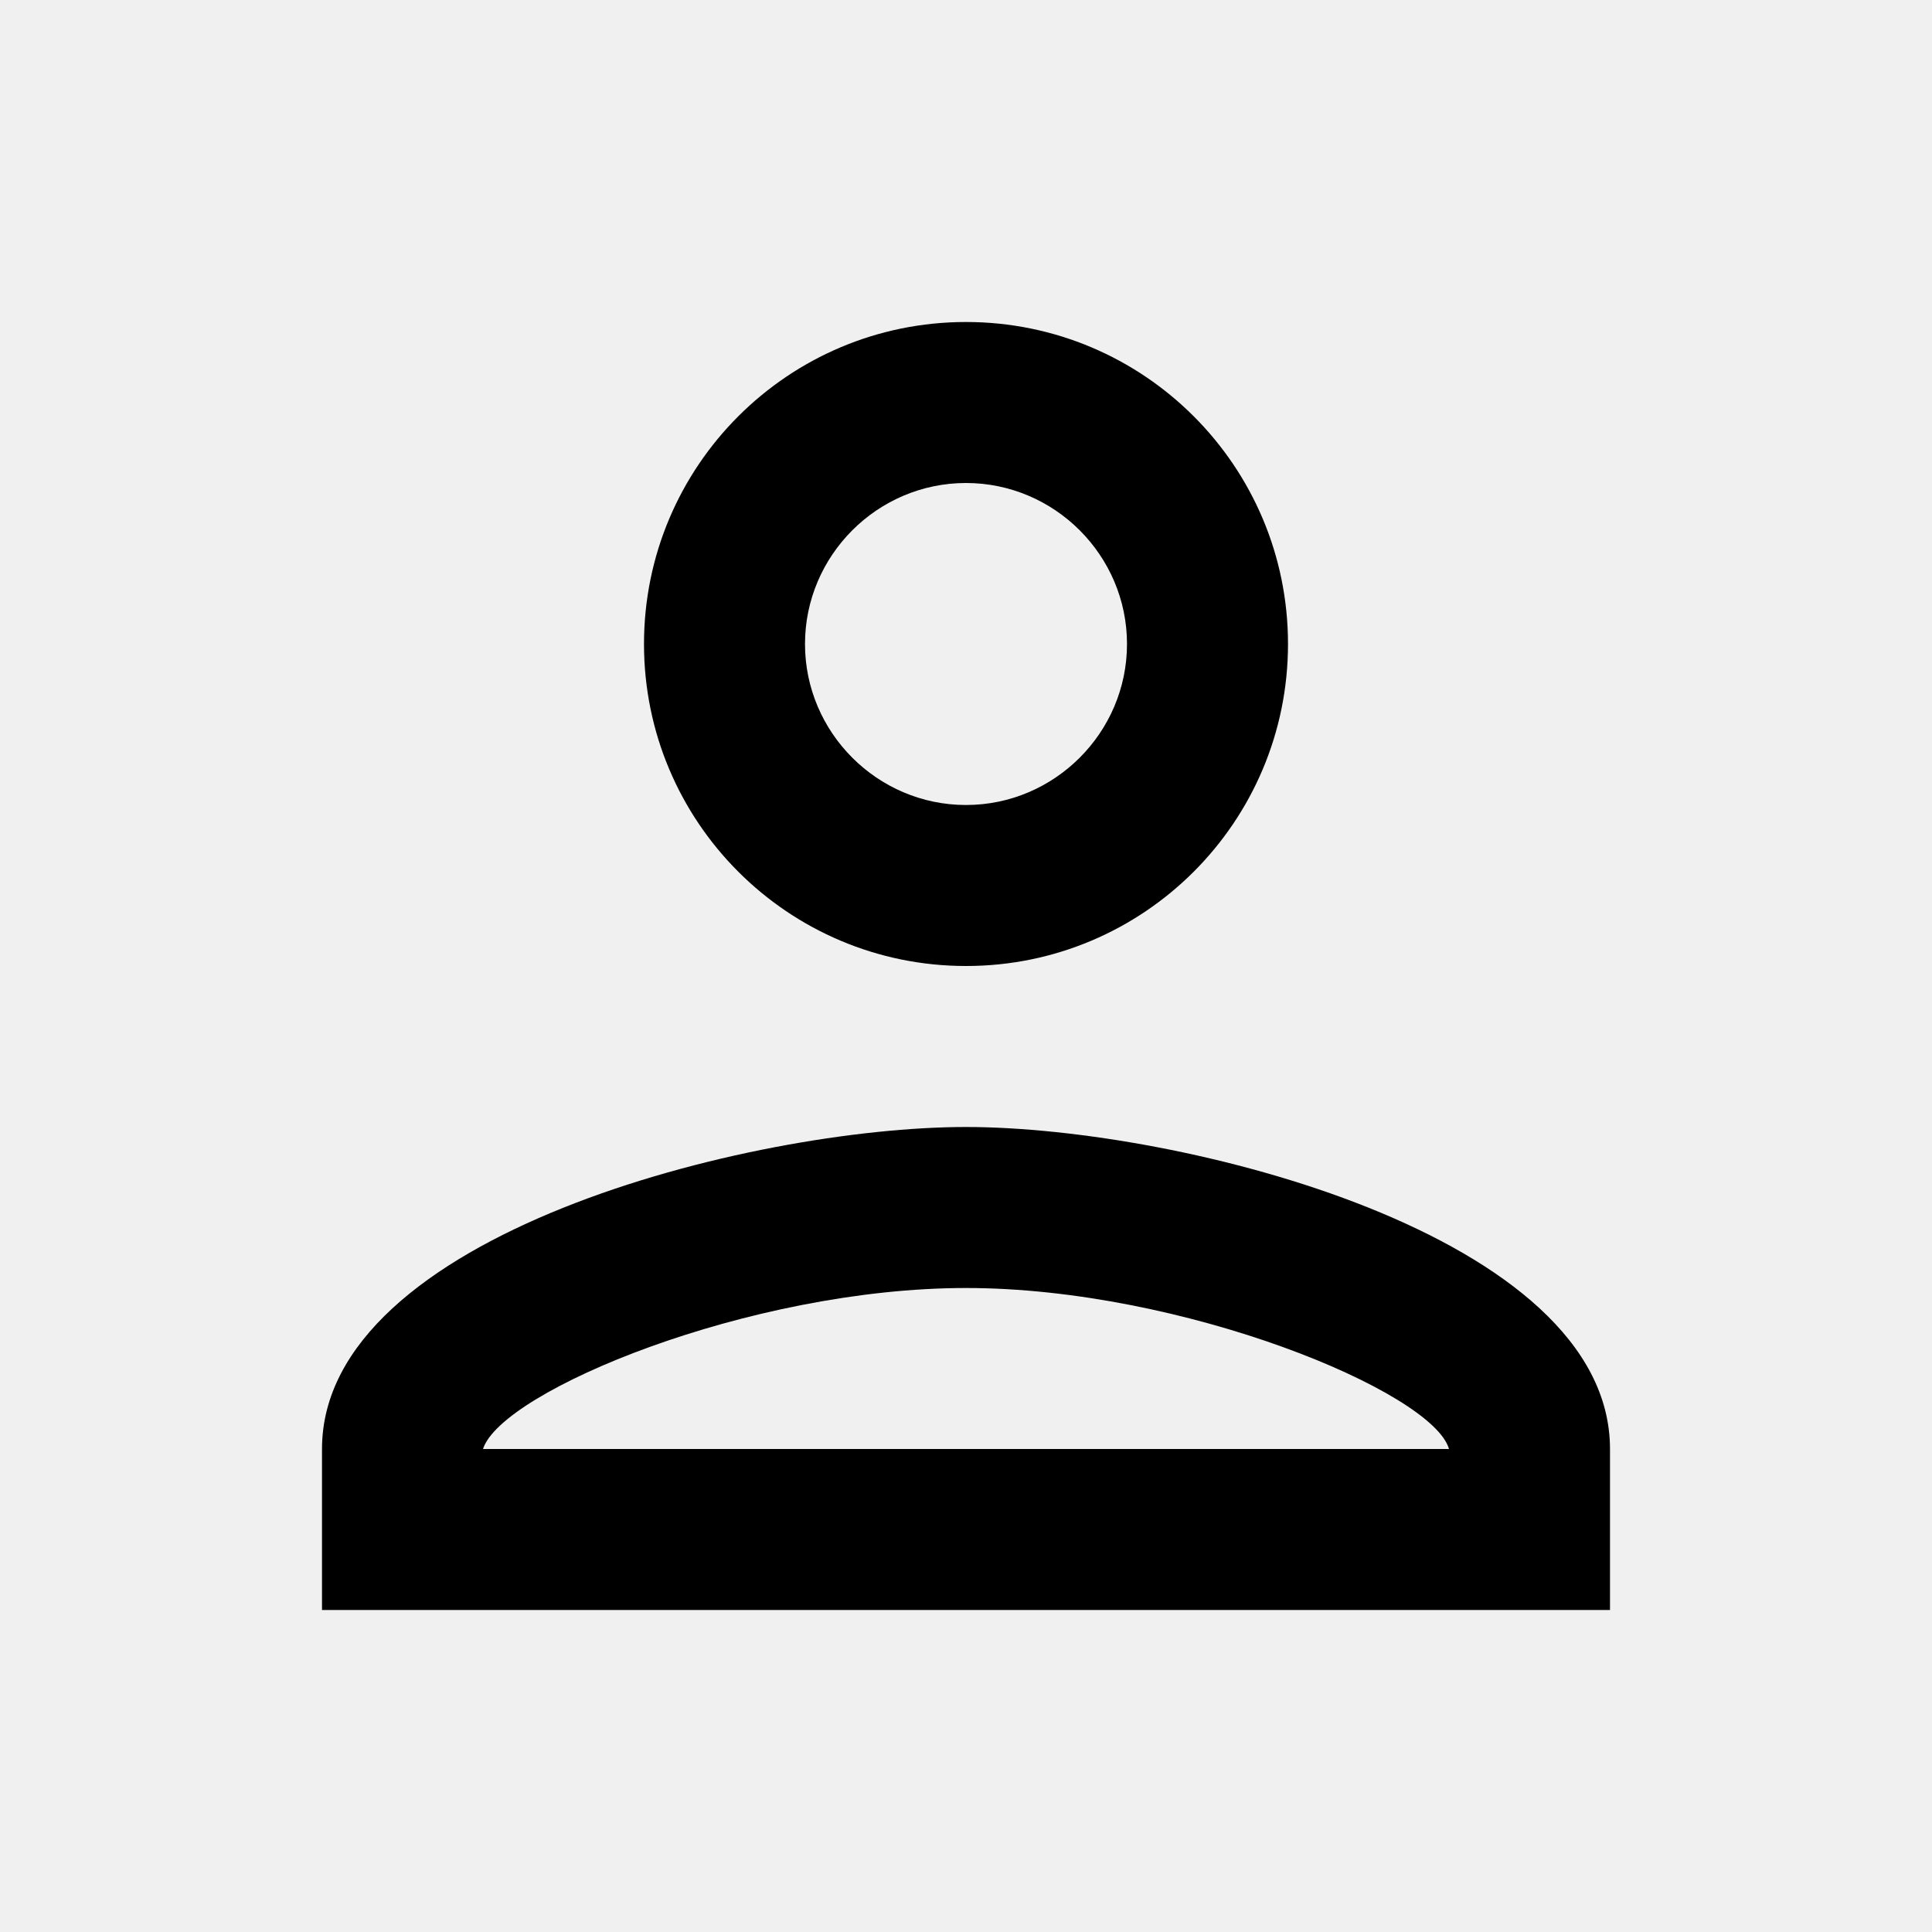
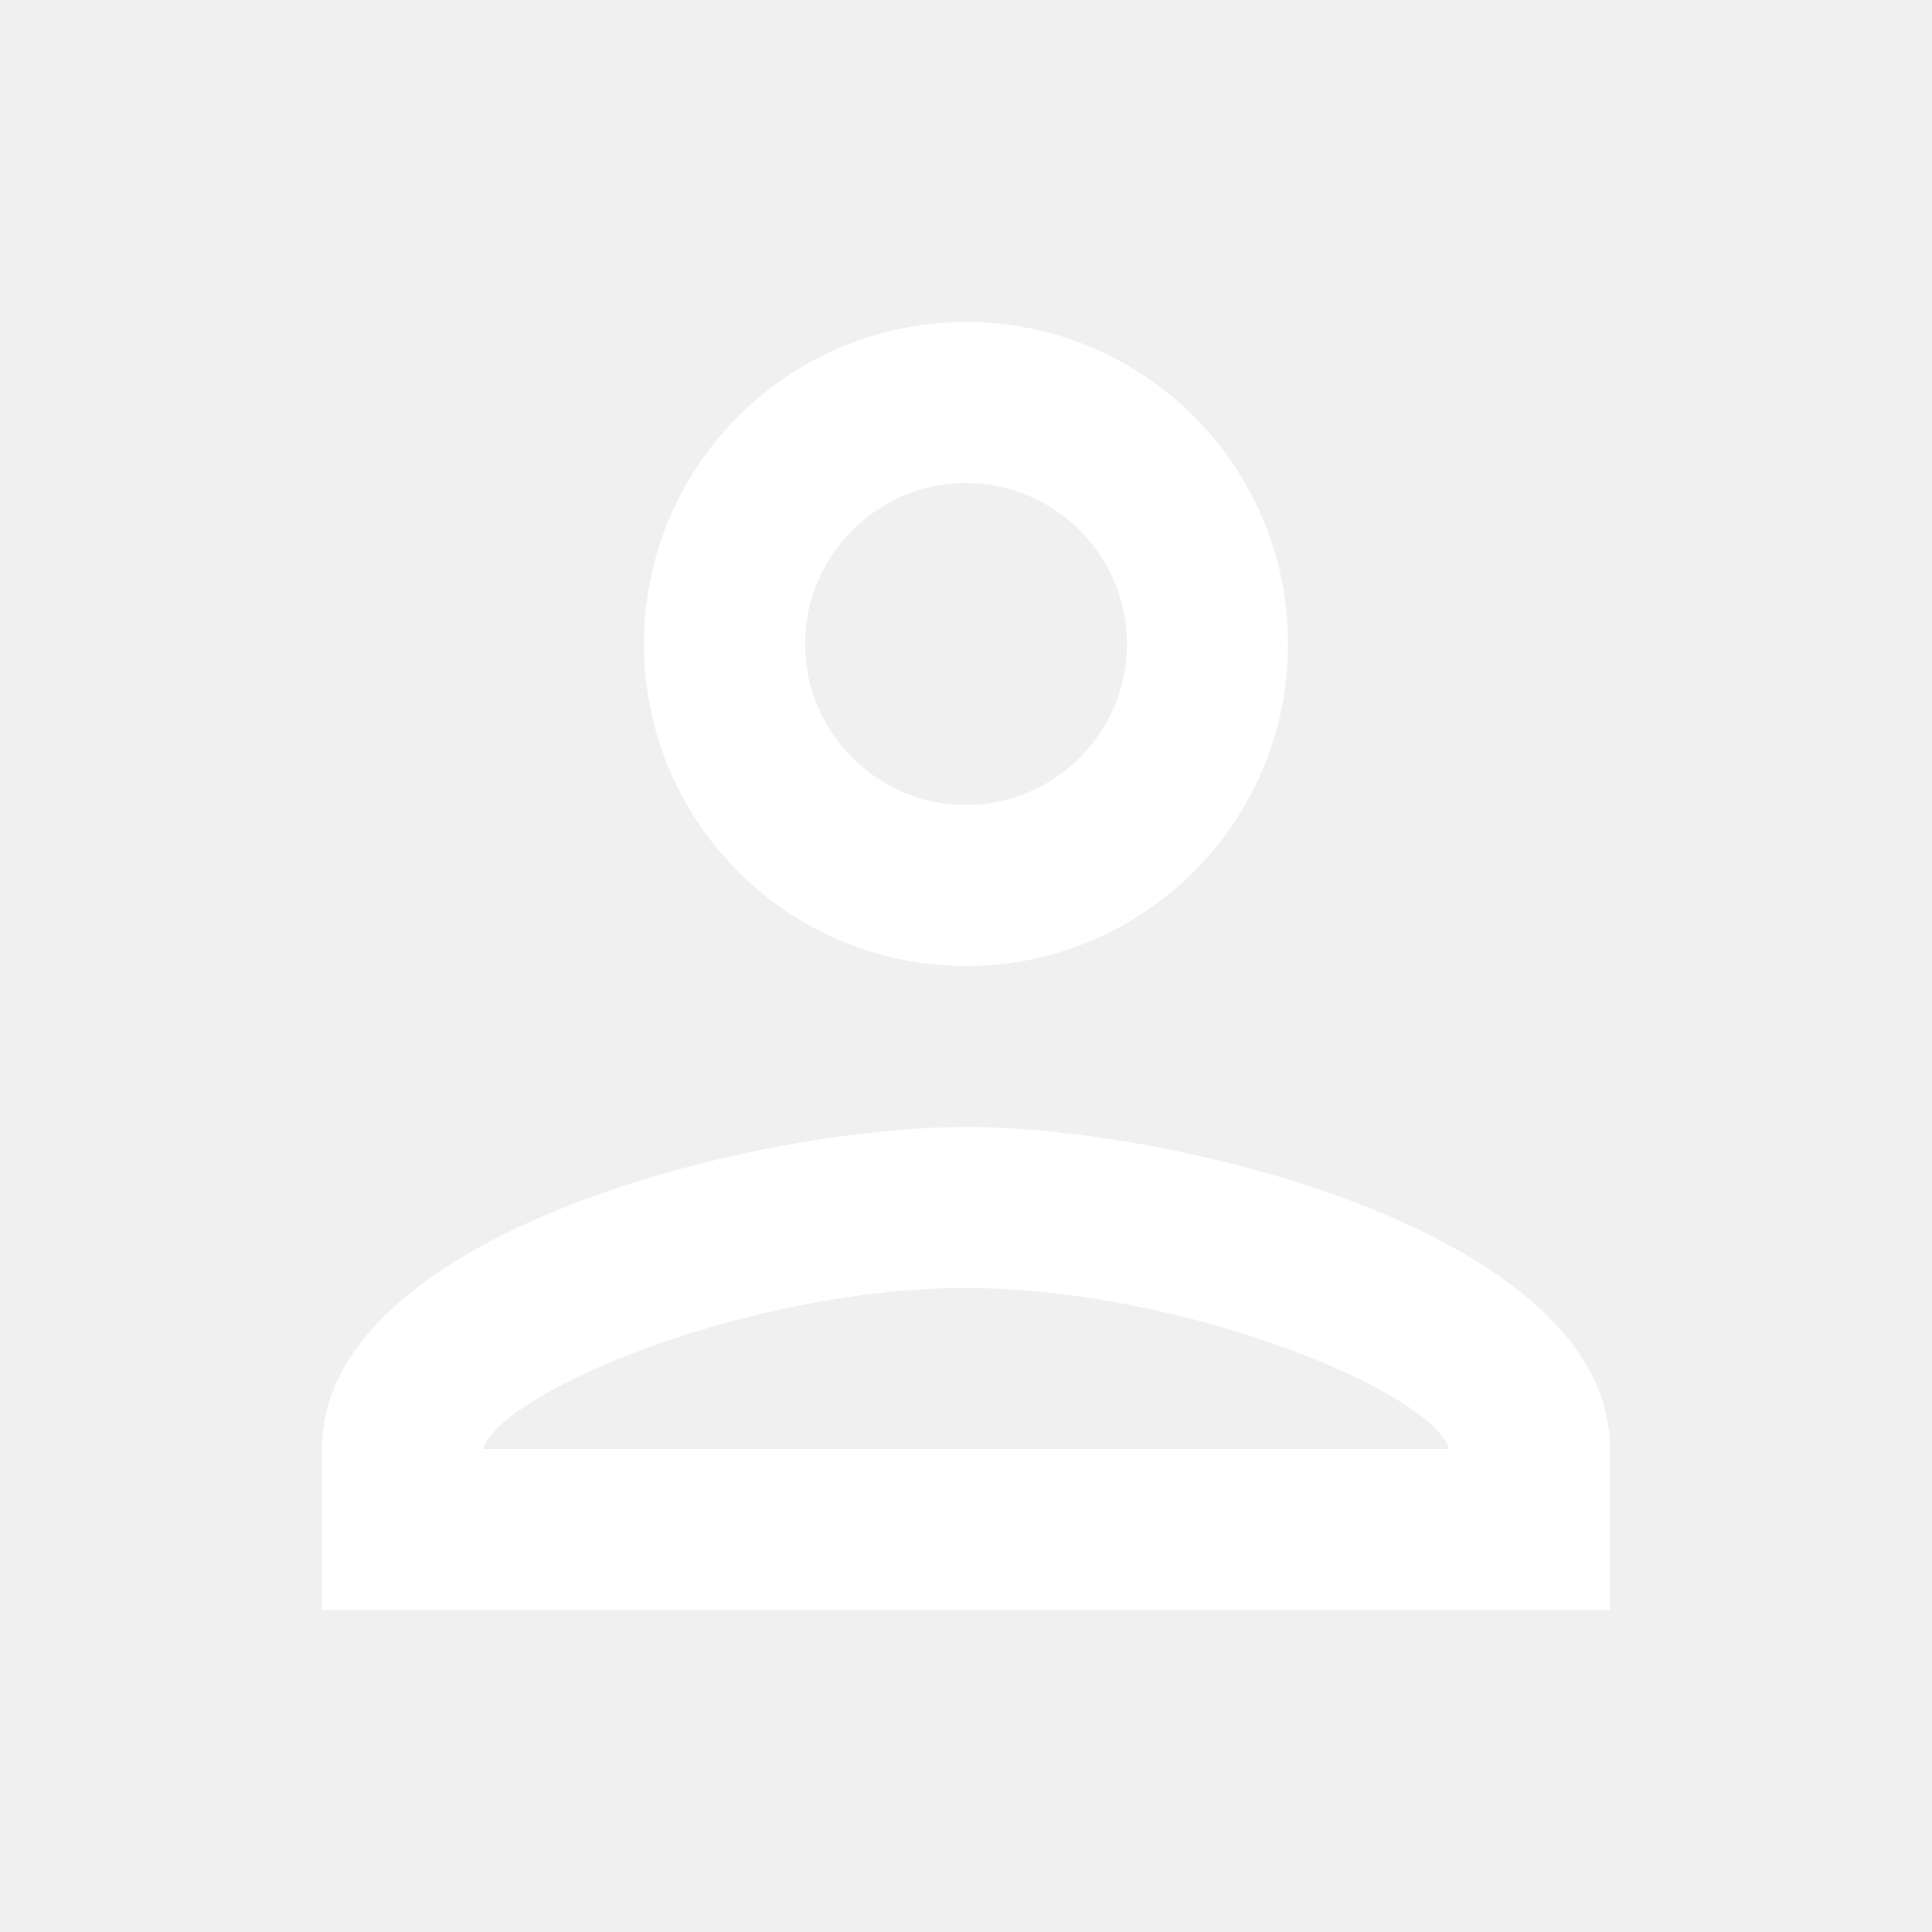
- <svg xmlns="http://www.w3.org/2000/svg" height="24px" viewBox="0 0 24 24" width="24px" fill="#000000">
+ <svg xmlns="http://www.w3.org/2000/svg" height="24px" viewBox="0 0 24 24" width="24px" fill="#FFFFFF">
  <path d="M0 0h24v24H0V0z" fill="none" />
  <path d="M12 6c1.1 0 2 .9 2 2s-.9 2-2 2-2-.9-2-2 .9-2 2-2m0 10c2.7 0 5.8 1.29 6 2H6c.23-.72 3.31-2 6-2m0-12C9.79 4 8 5.79 8 8s1.79 4 4 4 4-1.79 4-4-1.79-4-4-4zm0 10c-2.67 0-8 1.34-8 4v2h16v-2c0-2.66-5.33-4-8-4z" />
</svg>
